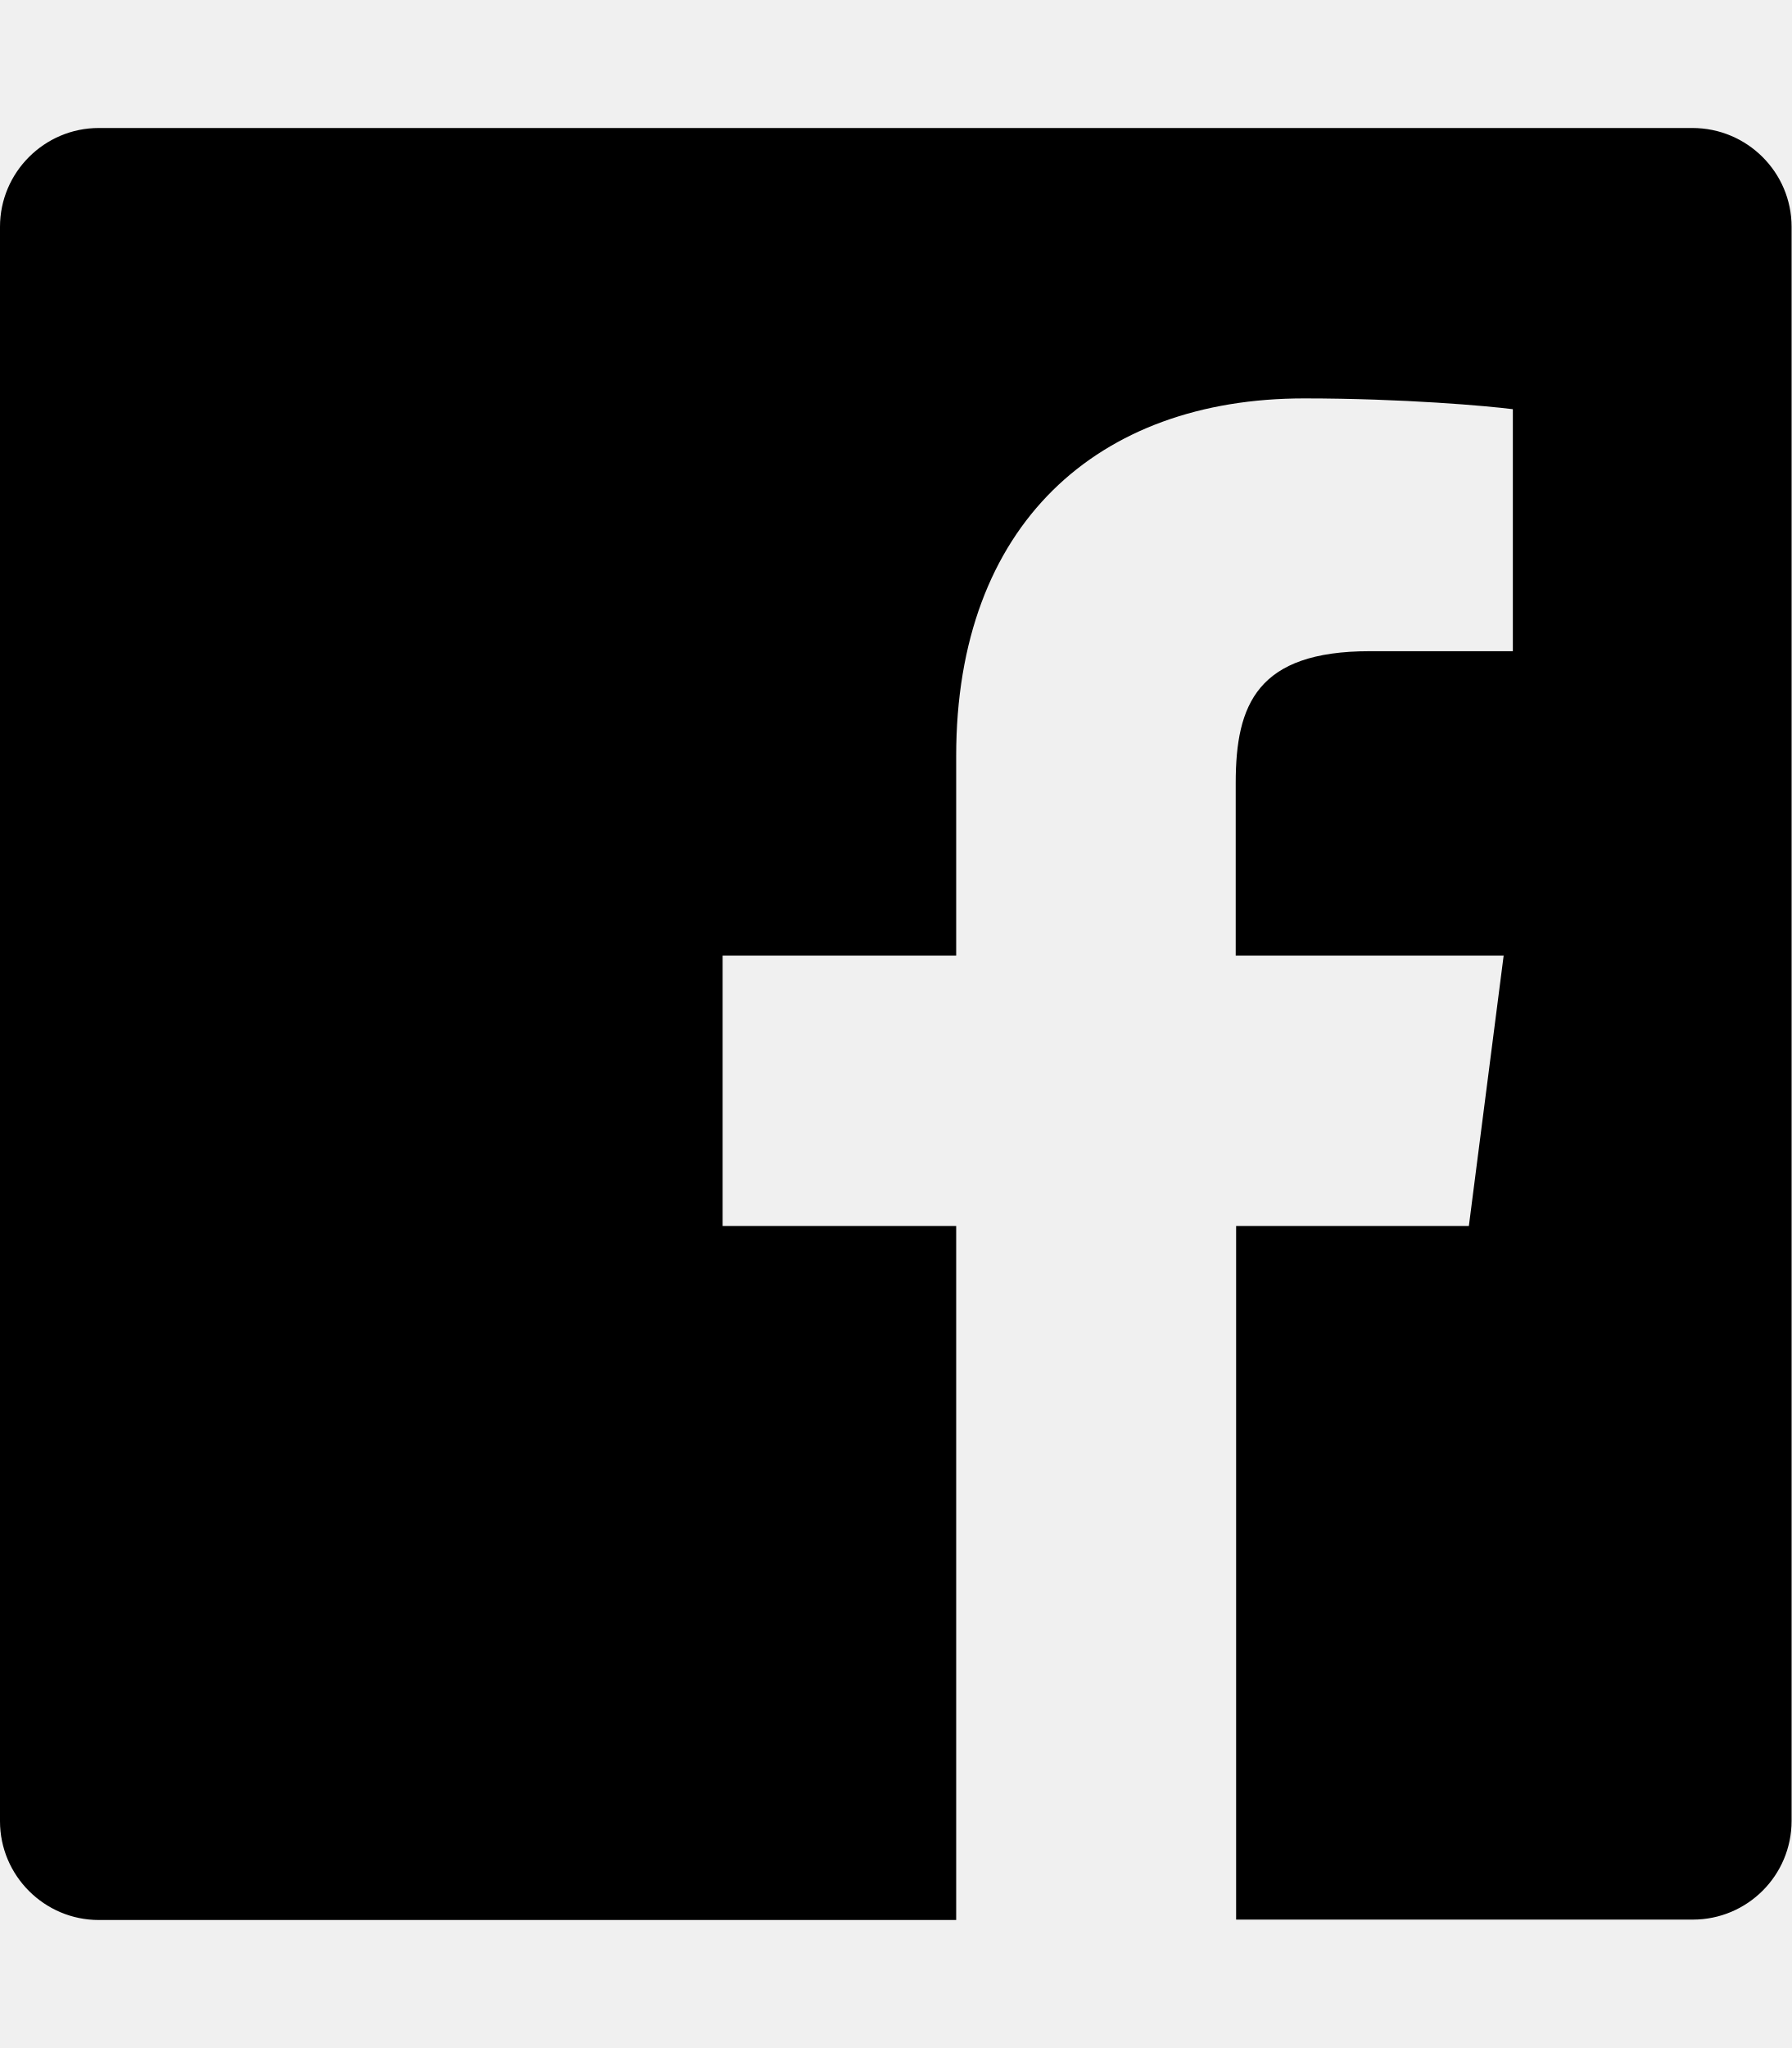
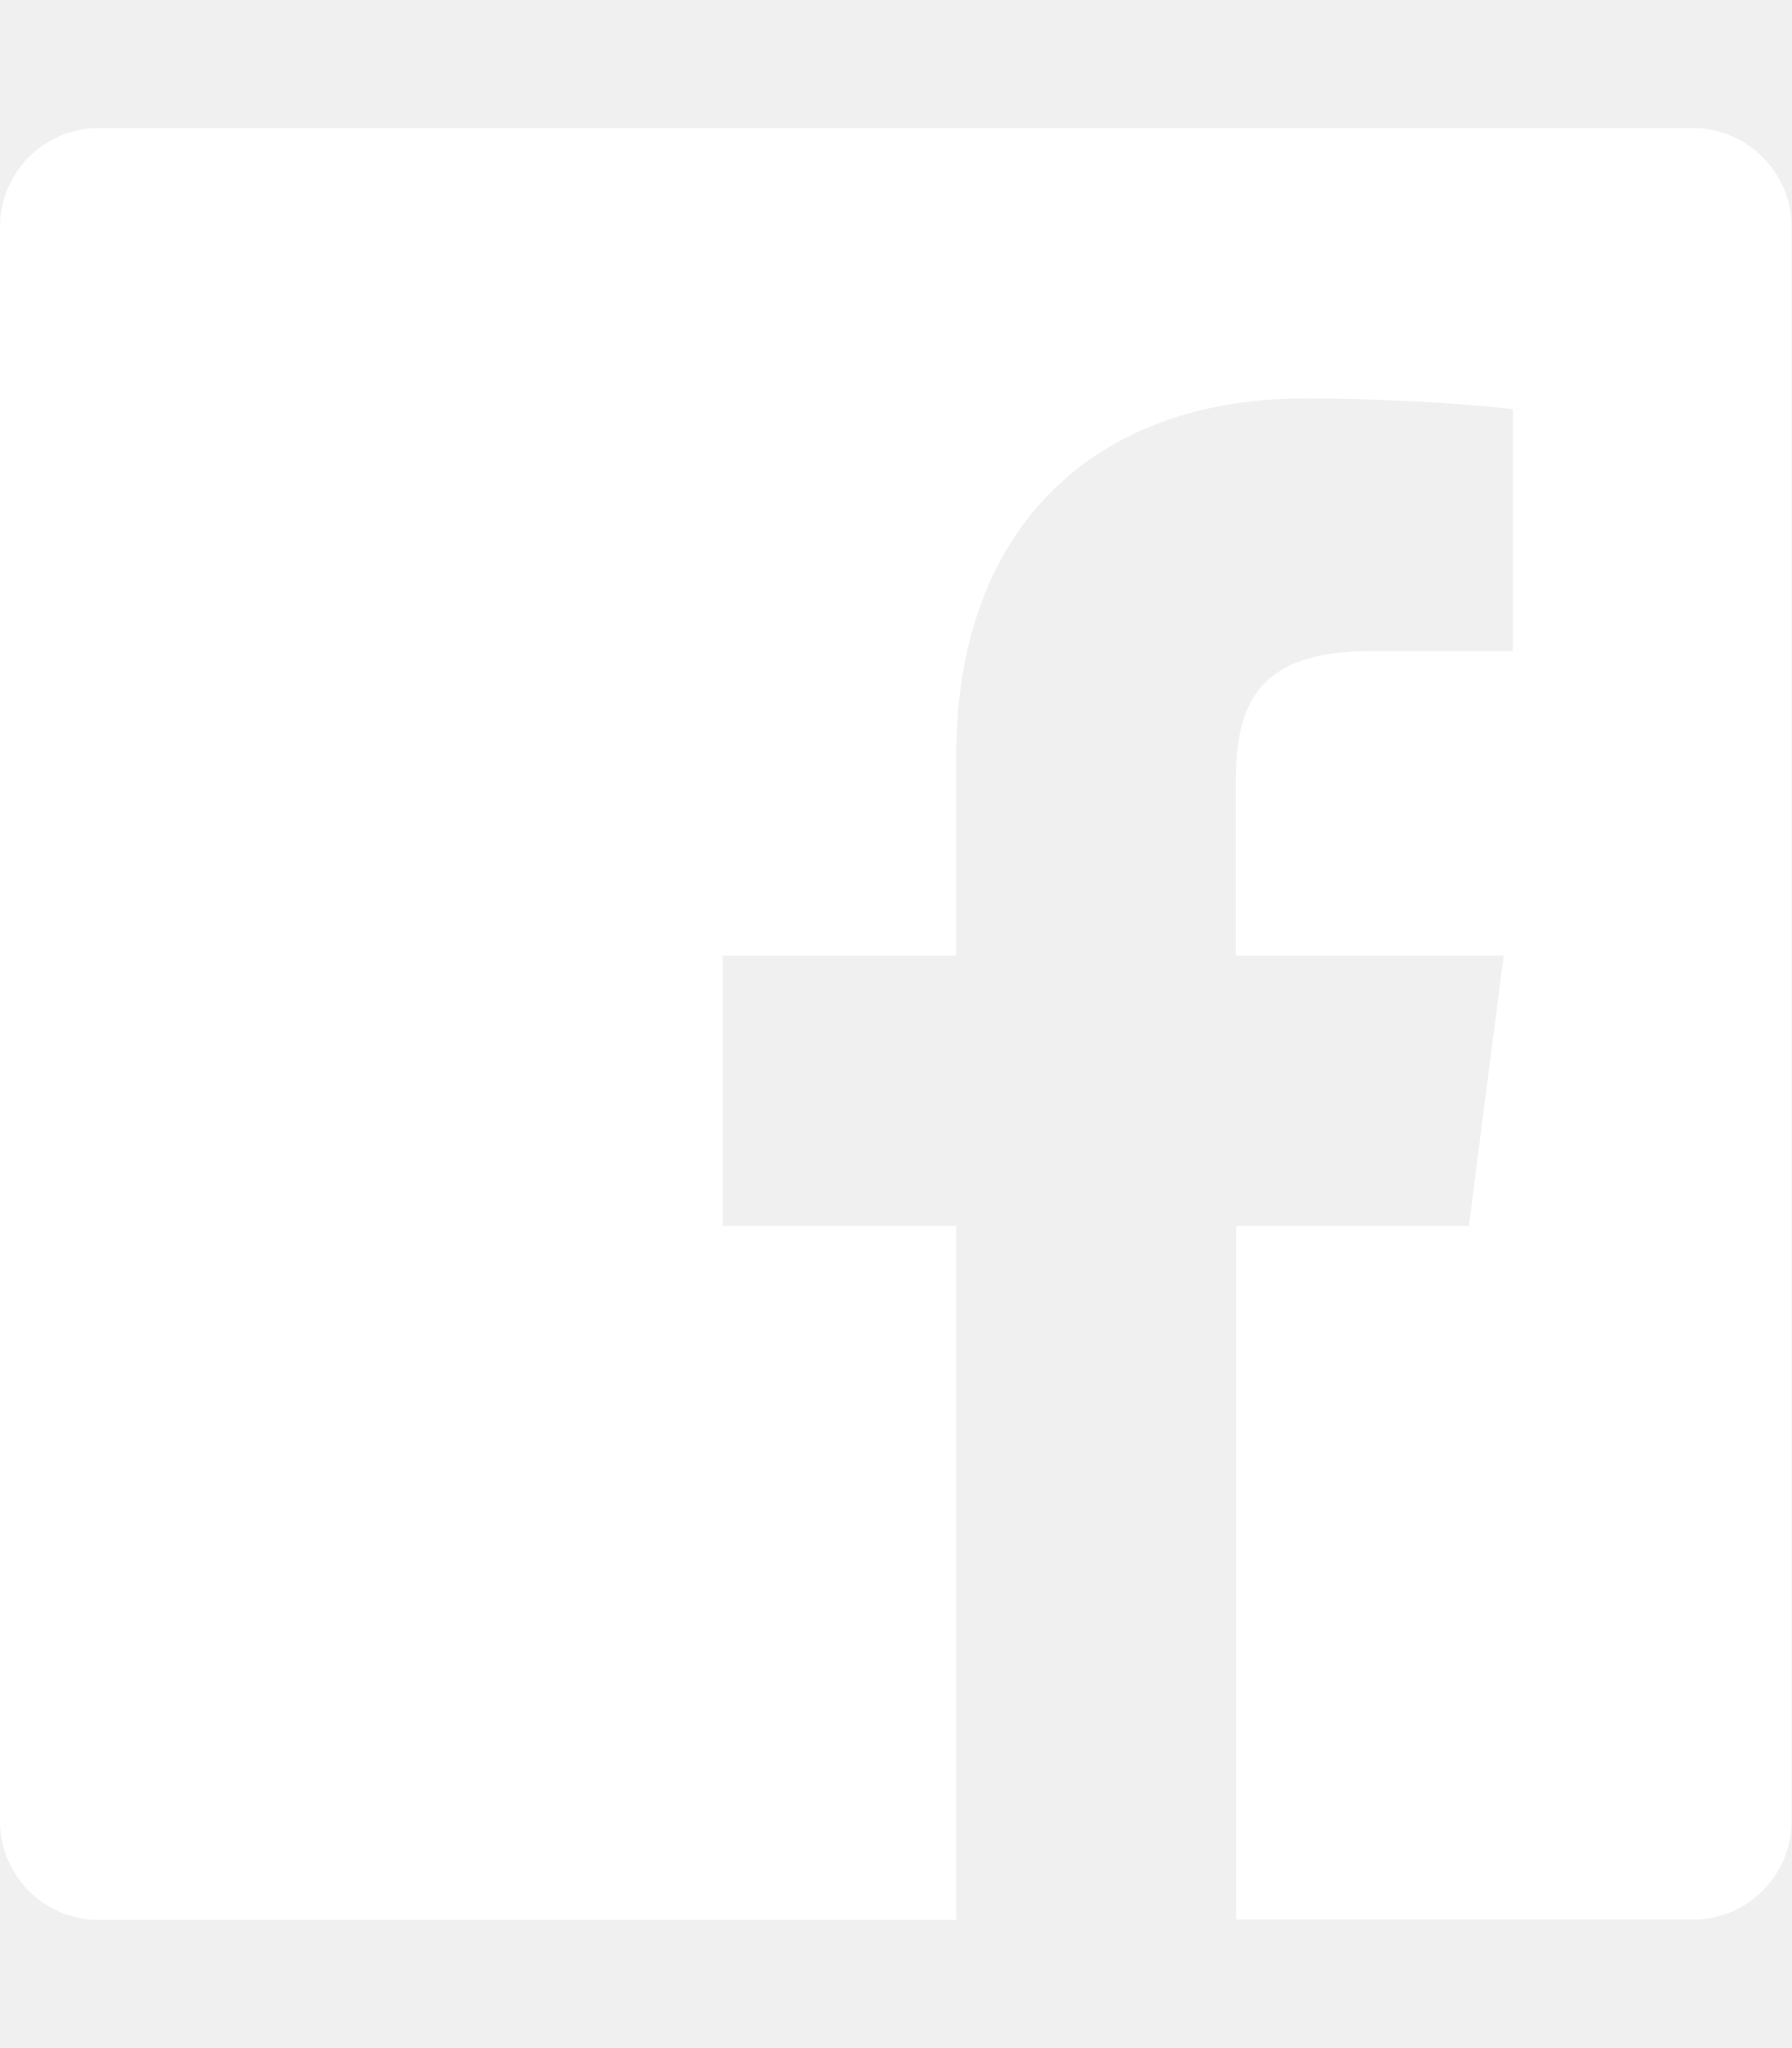
<svg xmlns="http://www.w3.org/2000/svg" viewBox="0 0 448 512">
-   <path d="M448 56.7v398.5c0 13.7-11.1 24.7-24.7 24.7H309.1V306.5h58.2l8.7-67.6h-67v-43.2c0-19.6 5.4-32.9 33.5-32.9h35.8v-60.5c-6.2-.8-27.4-2.7-52.2-2.7-51.6 0-87 31.5-87 89.4v49.9h-58.4v67.6h58.4V480H24.7C11.1 480 0 468.9 0 455.3V56.7C0 43.1 11.1 32 24.7 32h398.5c13.7 0 24.8 11.1 24.8 24.7z" />
+   <path fill="#ffffff" d="M448 56.7v398.5c0 13.7-11.1 24.7-24.7 24.7H309.1V306.5h58.2l8.7-67.6h-67v-43.2c0-19.6 5.4-32.9 33.5-32.9h35.8v-60.5c-6.2-.8-27.4-2.7-52.2-2.7-51.6 0-87 31.5-87 89.4v49.9h-58.4v67.6h58.4V480H24.7C11.1 480 0 468.9 0 455.3V56.7C0 43.1 11.1 32 24.7 32h398.5c13.7 0 24.8 11.1 24.8 24.7z" />
</svg>
